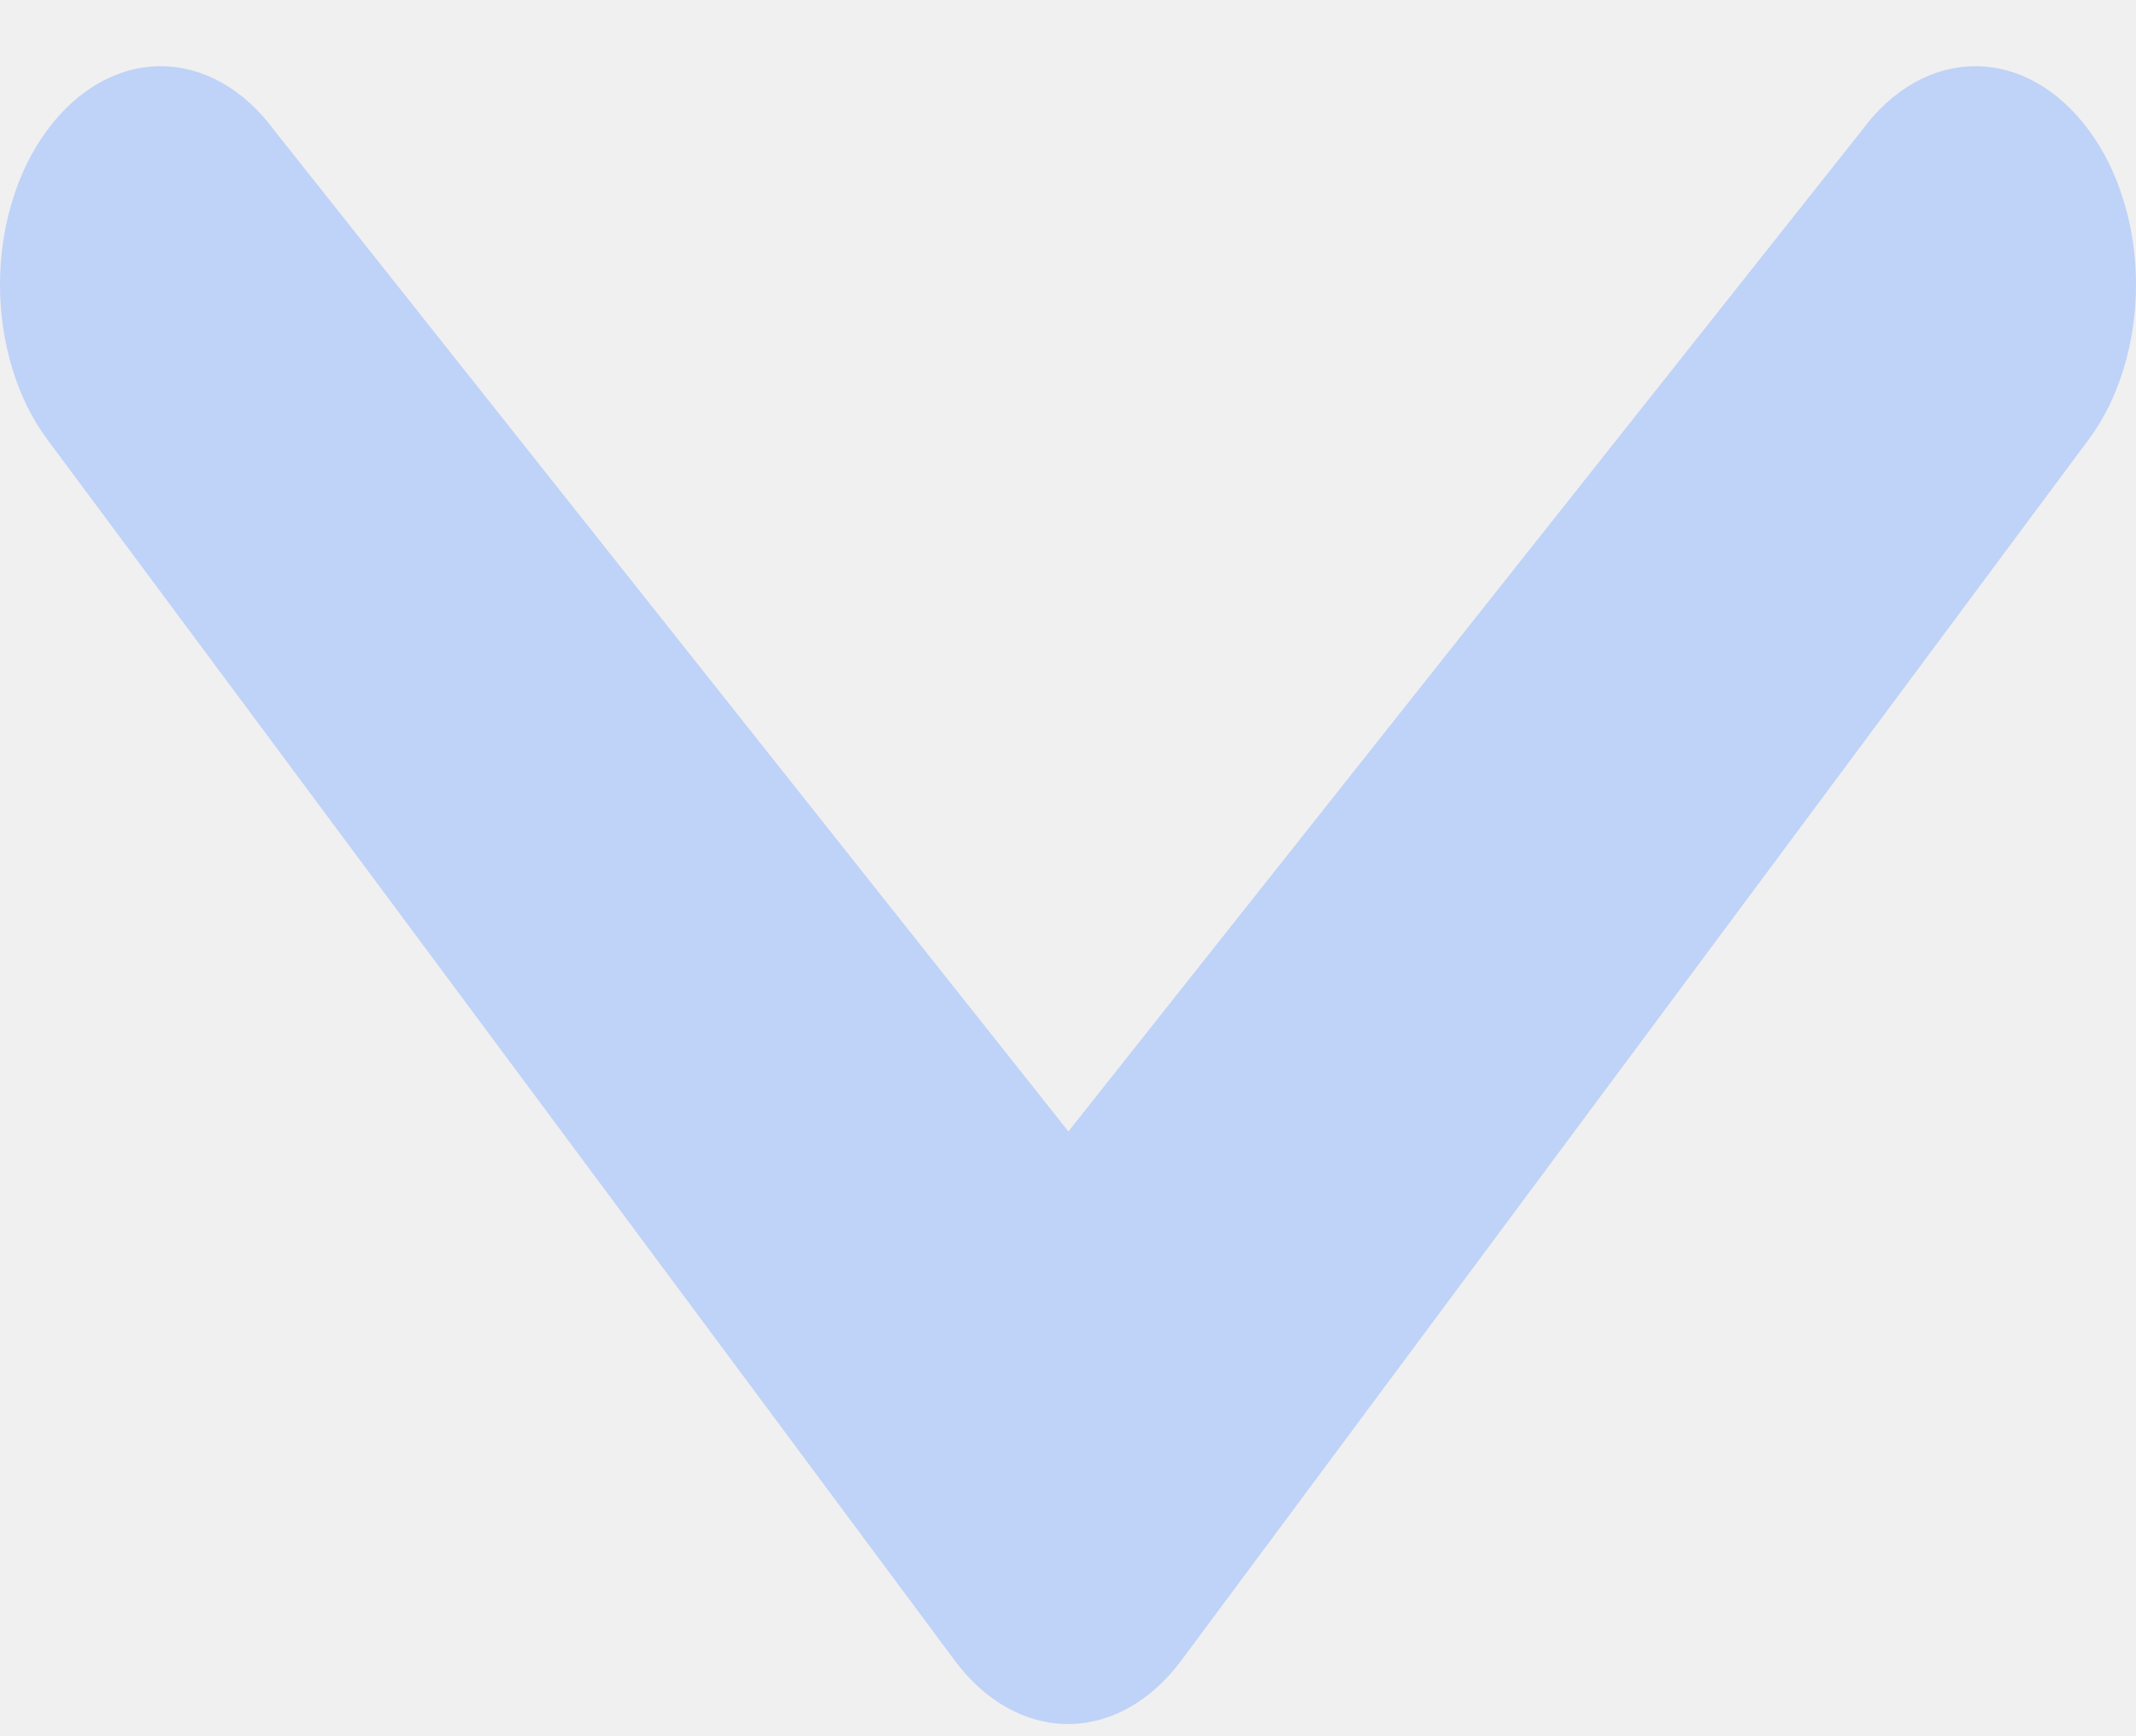
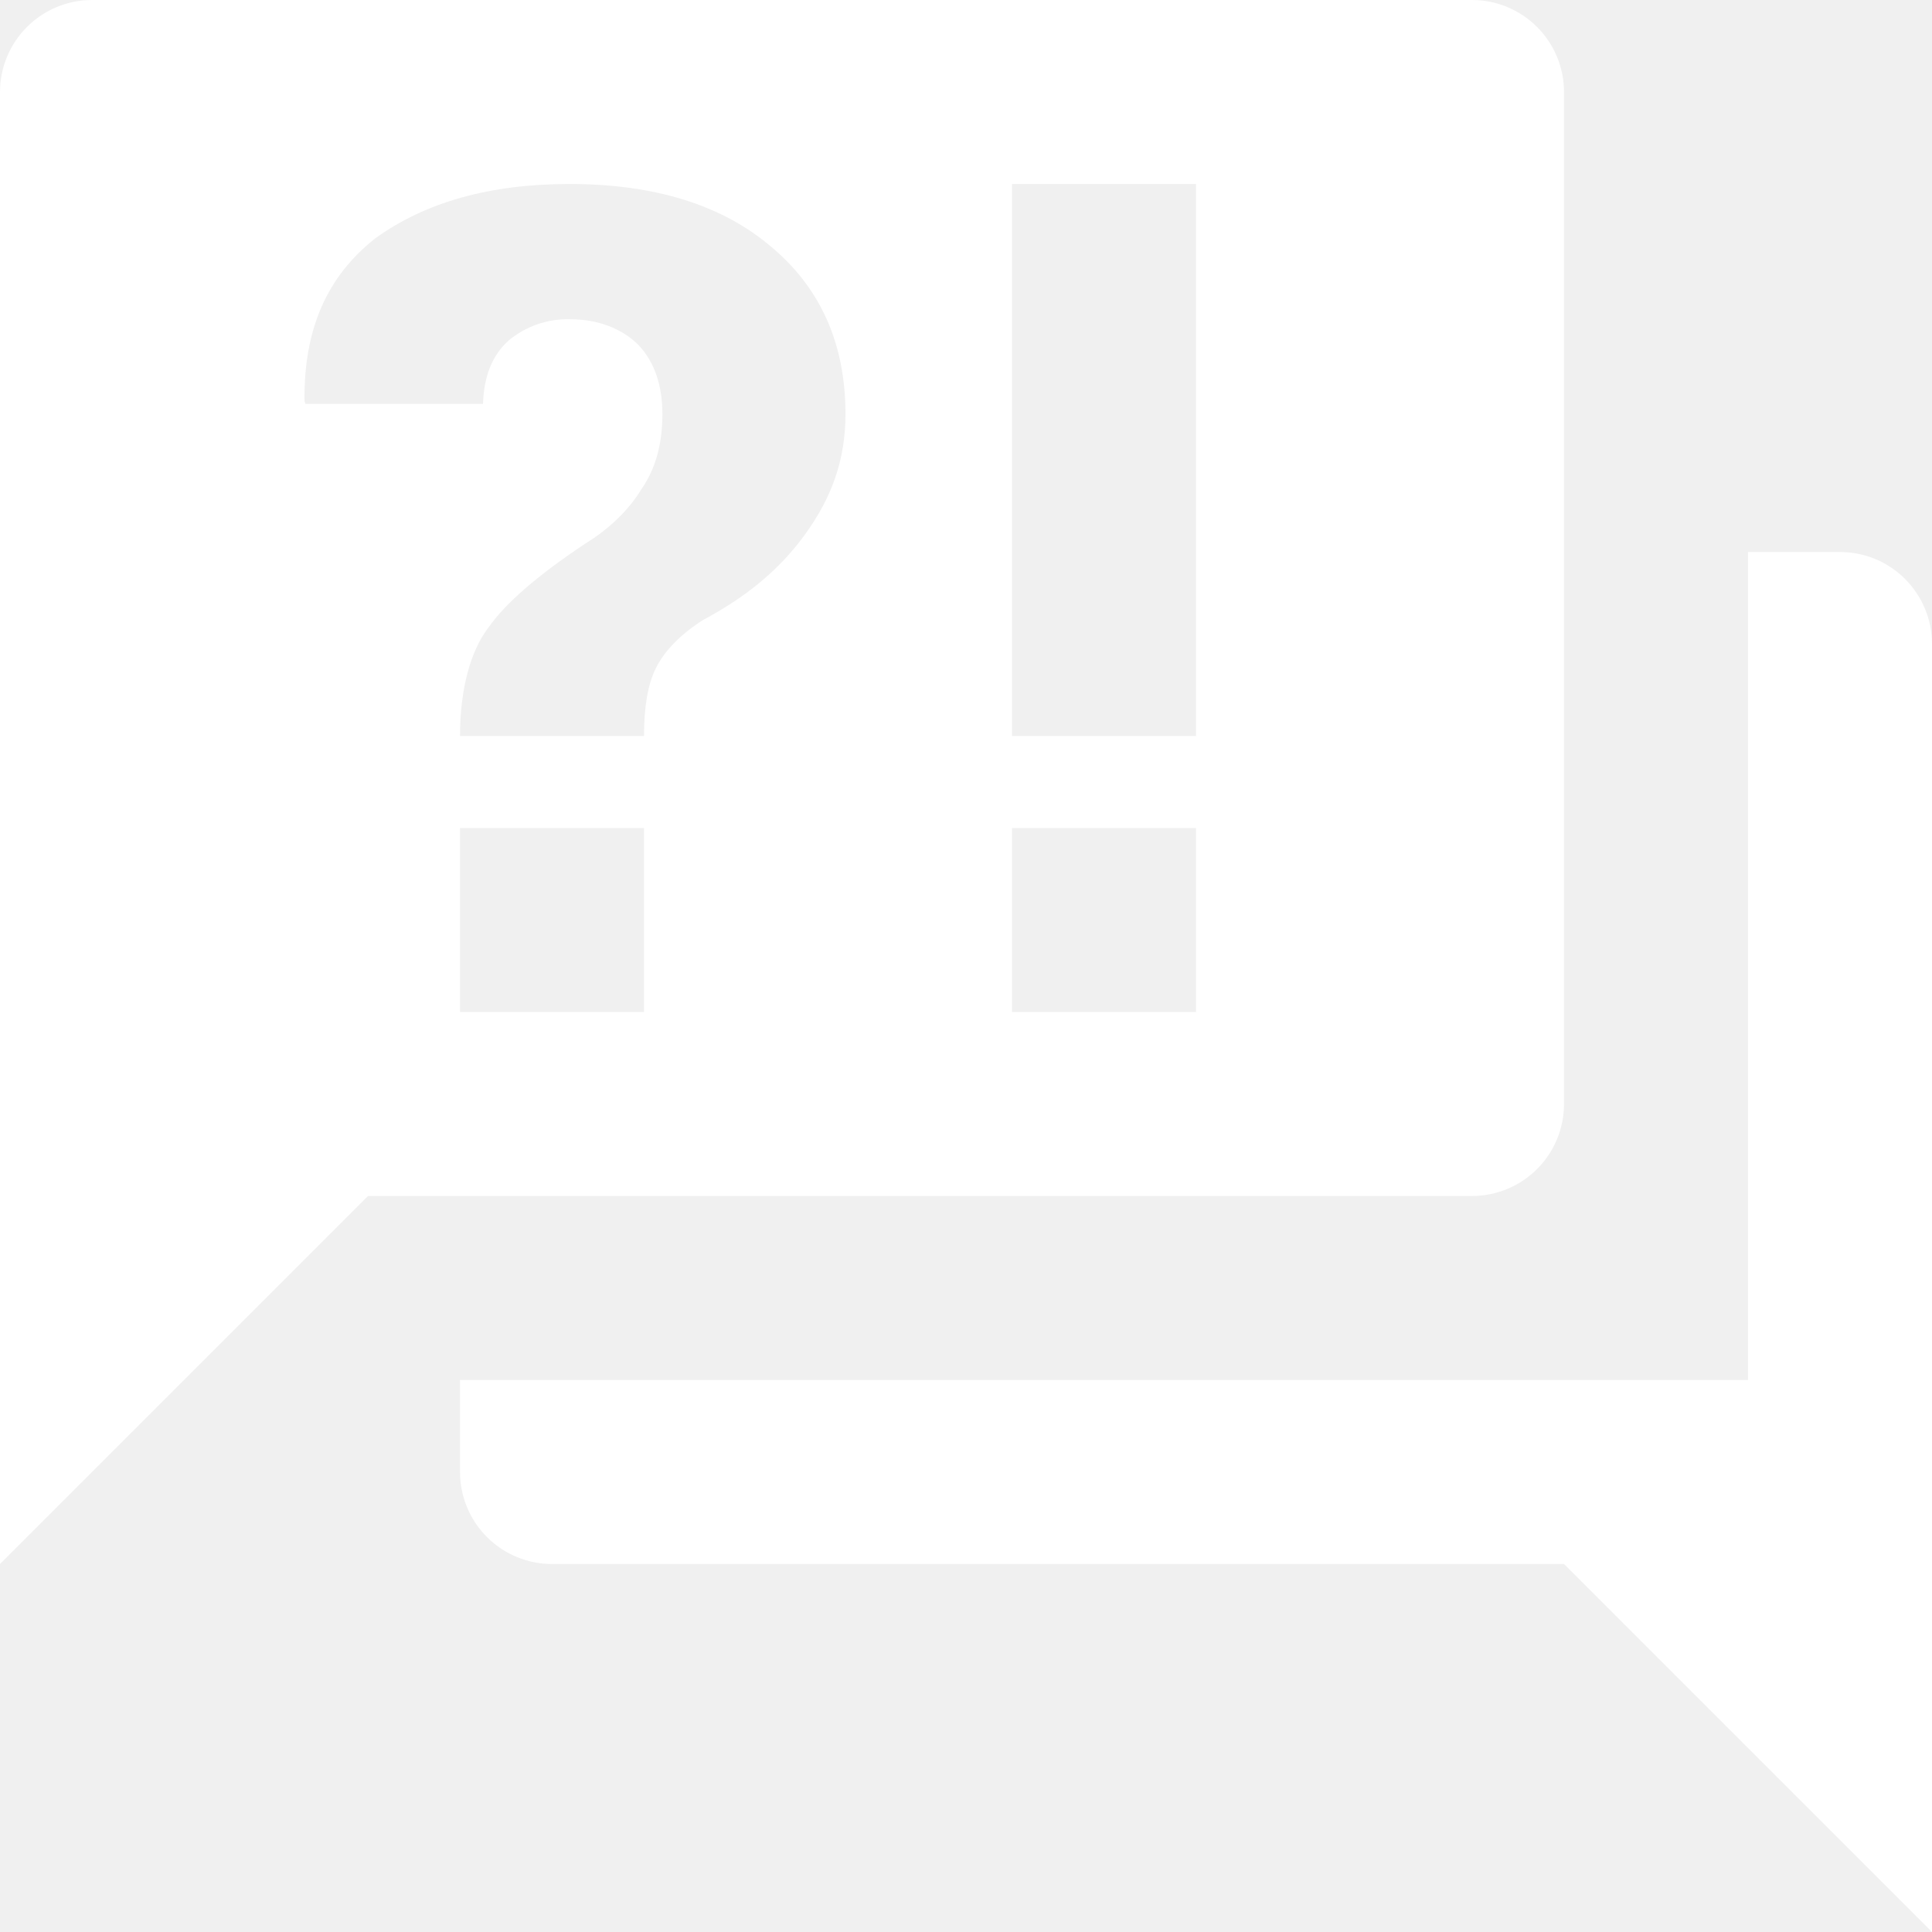
- <svg xmlns="http://www.w3.org/2000/svg" width="16" height="13" viewBox="0 0 16 13" fill="none">
-   <path d="M13.947 0.976C14.173 0.668 14.478 0.496 14.797 0.496C15.115 0.496 15.421 0.668 15.647 0.976C15.759 1.127 15.848 1.307 15.908 1.506C15.969 1.704 16 1.918 16 2.133C16 2.348 15.969 2.561 15.908 2.76C15.848 2.959 15.759 3.139 15.647 3.29L8.851 12.436C8.624 12.743 8.319 12.915 8 12.915C7.681 12.915 7.376 12.743 7.149 12.436L0.353 3.29C0.241 3.139 0.152 2.959 0.092 2.76C0.031 2.561 0 2.348 0 2.133C0 1.918 0.031 1.704 0.092 1.506C0.152 1.307 0.241 1.127 0.353 0.976C0.579 0.668 0.885 0.496 1.203 0.496C1.522 0.496 1.827 0.668 2.054 0.976L8.003 8.476L13.947 0.976Z" fill="#BFD2F8" />
+ <svg xmlns="http://www.w3.org/2000/svg" width="47" height="47" viewBox="0 0 47 47" fill="none">
+   <path d="M35.809 29.095H8.952L0 38.048V2.238C0 1.645 0.236 1.075 0.656 0.656C1.075 0.236 1.645 0 2.238 0H35.809C36.403 0 36.972 0.236 37.392 0.656C37.812 1.075 38.048 1.645 38.048 2.238V26.857C38.048 27.451 37.812 28.02 37.392 28.44C36.972 28.859 36.403 29.095 35.809 29.095ZM47 15.667V47L38.048 38.048H13.429C12.835 38.048 12.266 37.812 11.846 37.392C11.426 36.972 11.191 36.403 11.191 35.809V33.571H42.524V13.429H44.762C45.355 13.429 45.925 13.664 46.344 14.084C46.764 14.504 47 15.073 47 15.667ZM13.854 4.476C11.907 4.476 10.34 4.924 9.131 5.797C7.968 6.714 7.386 7.99 7.408 9.758L7.43 9.825H11.75C11.772 9.154 11.974 8.639 12.377 8.281C12.791 7.937 13.316 7.755 13.854 7.766C14.548 7.766 15.13 7.99 15.532 8.393C15.935 8.818 16.114 9.4 16.114 10.071C16.114 10.788 15.958 11.392 15.6 11.907C15.286 12.421 14.816 12.869 14.234 13.227C13.093 13.988 12.309 14.659 11.884 15.264C11.437 15.846 11.191 16.786 11.191 17.905H15.667C15.667 17.211 15.756 16.651 15.958 16.249C16.159 15.846 16.54 15.443 17.099 15.085C18.106 14.548 18.934 13.899 19.583 13.003C20.232 12.108 20.568 11.191 20.568 10.071C20.568 8.37 19.964 7.005 18.755 5.998C17.569 4.991 15.935 4.476 13.854 4.476ZM11.191 20.143V24.619H15.667V20.143H11.191ZM24.619 24.619H29.095V20.143H24.619V24.619ZM24.619 4.476V17.905H29.095V4.476H24.619Z" fill="white" />
</svg>
